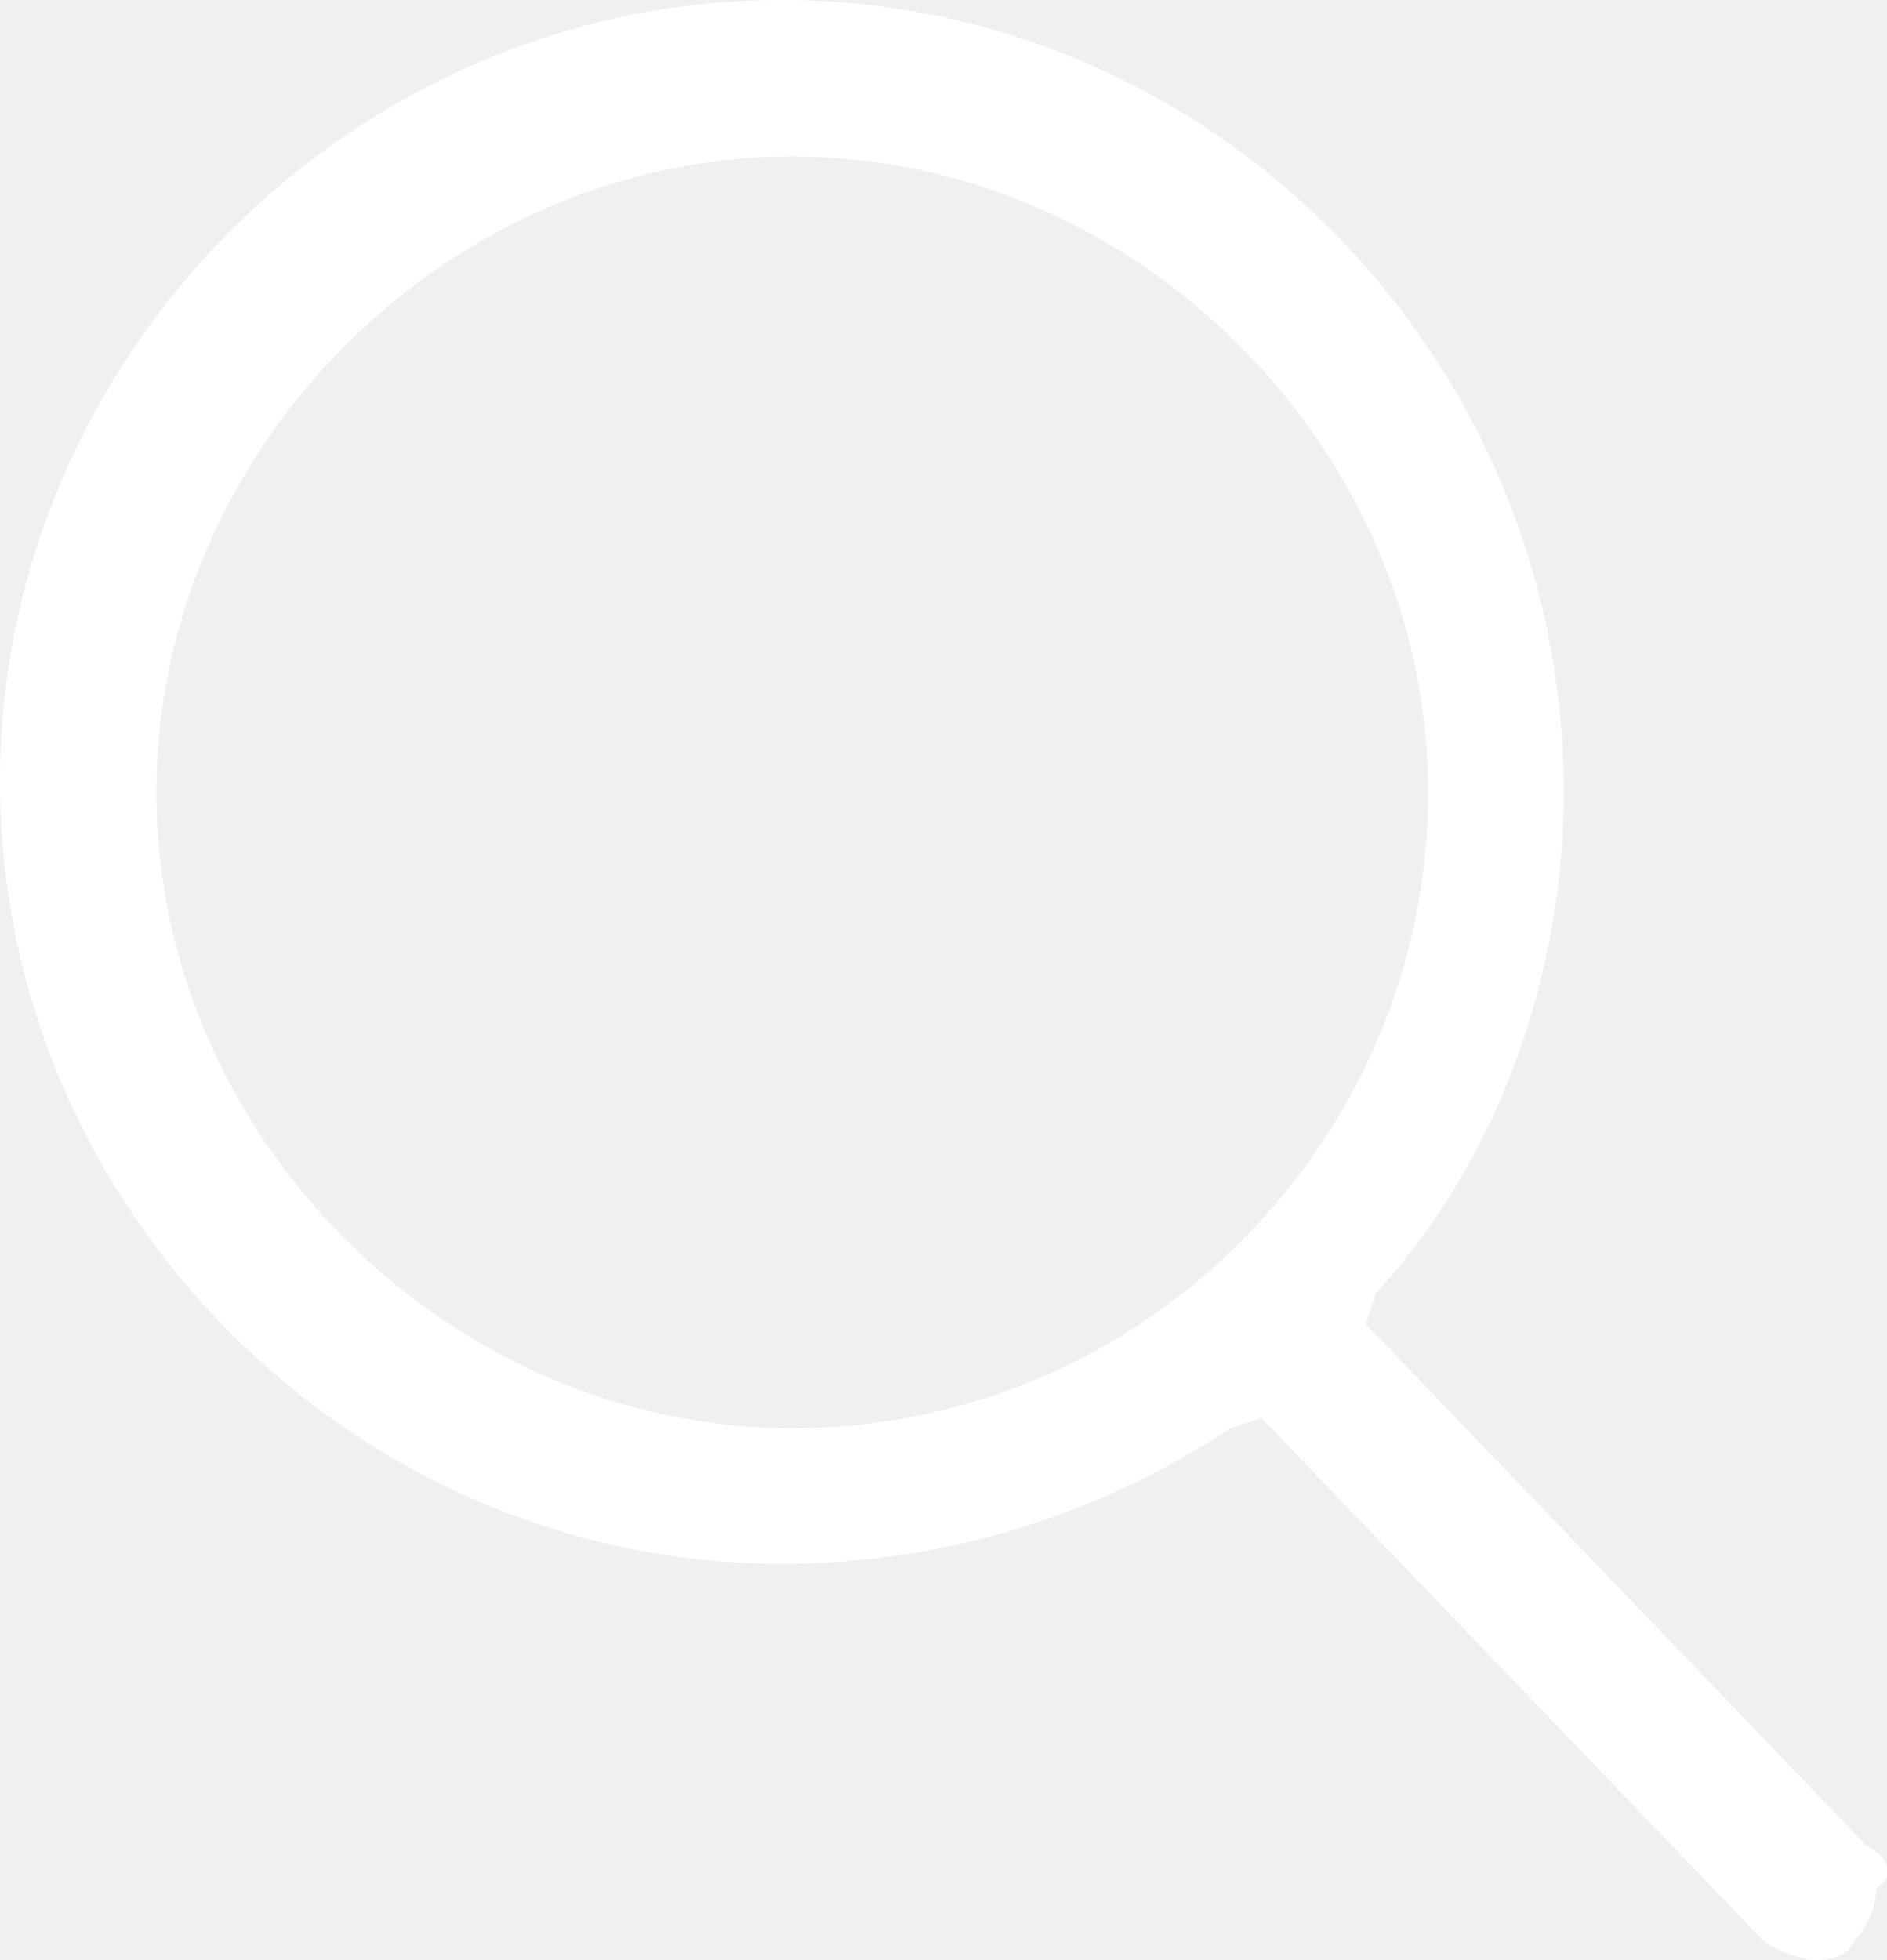
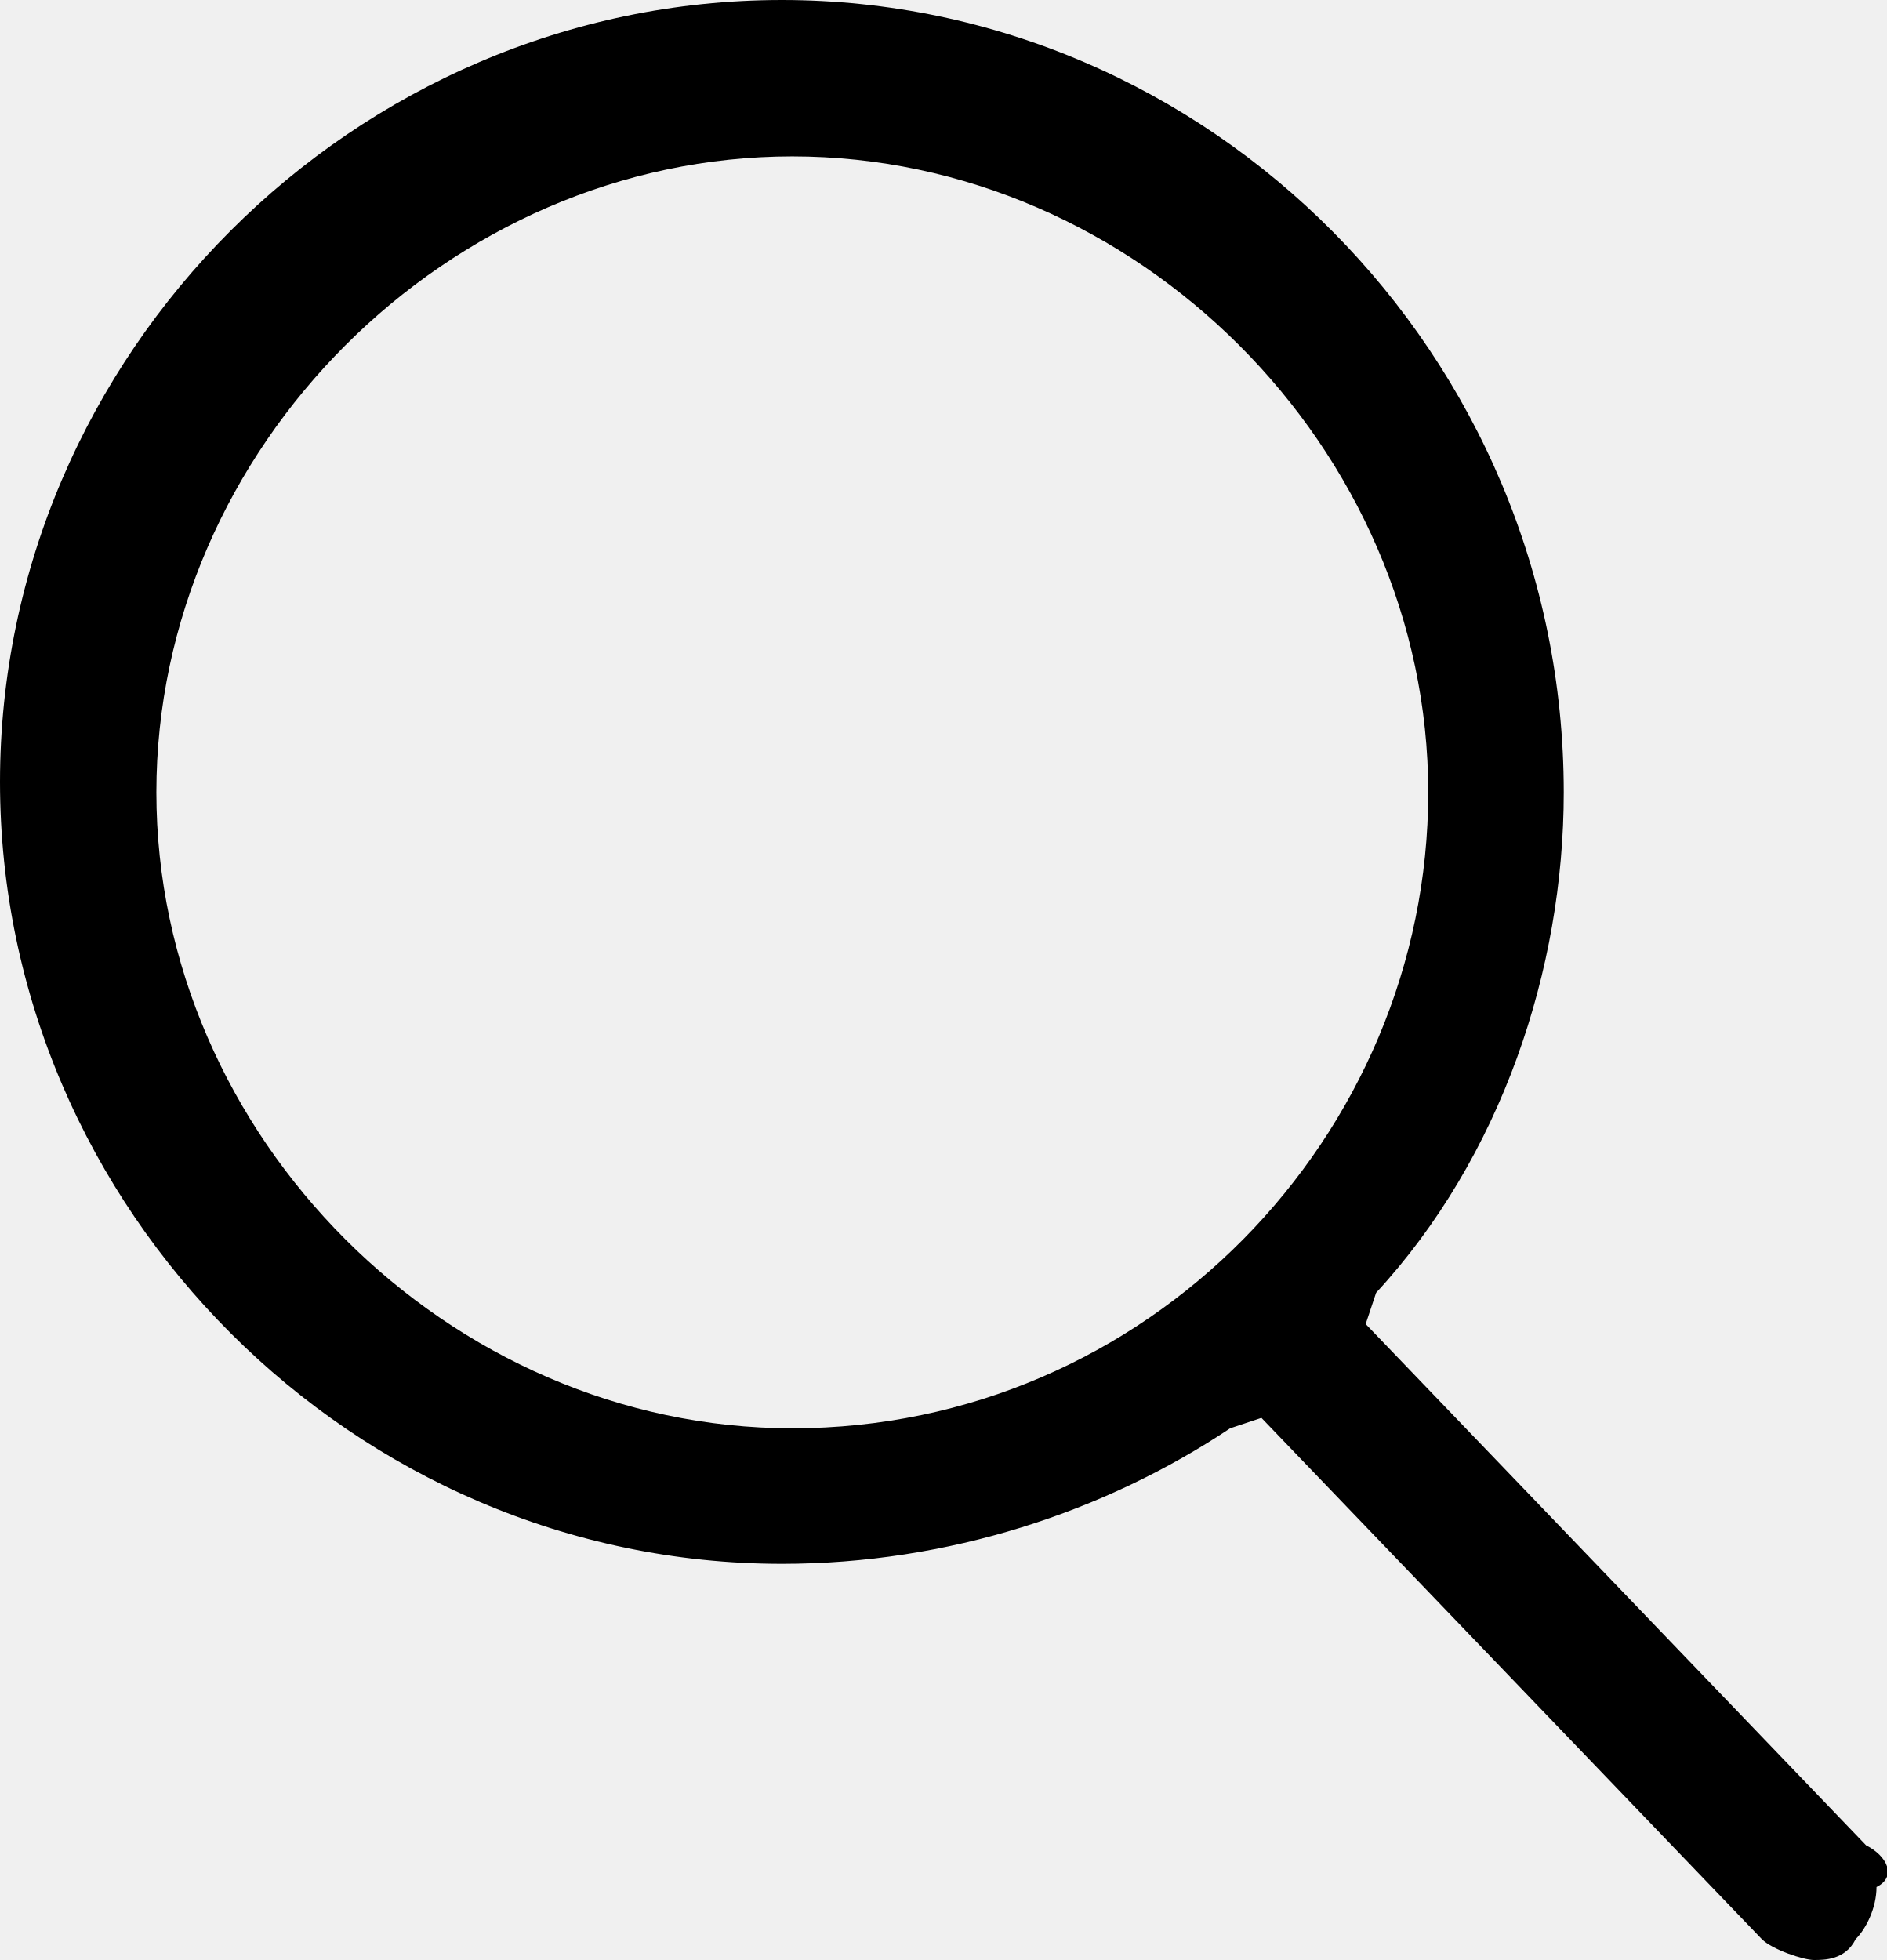
- <svg xmlns="http://www.w3.org/2000/svg" fill="white" version="1.1" id="Layer_1" x="0px" y="0px" viewBox="0 0 18.1 18.8" xml:space="preserve">
+ <svg xmlns="http://www.w3.org/2000/svg" fill="" version="1.1" id="Layer_1" x="0px" y="0px" viewBox="0 0 18.1 18.8" xml:space="preserve">
  <path d="M17.9,17.7l-4.8-5l0.1-0.3c1.2-1.3,1.8-3.1,1.8-4.8C15,3.4,11.6,0,7.5,0S0,3.4,0,7.5C0,11.6,3.4,15,7.5,15  c1.6,0,3.1-0.5,4.3-1.3l0.3-0.1l4.8,5c0.1,0.1,0.4,0.2,0.5,0.2s0.3,0,0.4-0.2l0,0c0.1-0.1,0.2-0.3,0.2-0.5  C18.2,18,18.1,17.8,17.9,17.7z M7.6,13.7c-3.3,0-6.1-2.8-6.1-6.1s2.8-6.1,6.1-6.1s6.1,2.8,6.1,6.1C13.7,10.9,11,13.7,7.6,13.7z" />
</svg>
